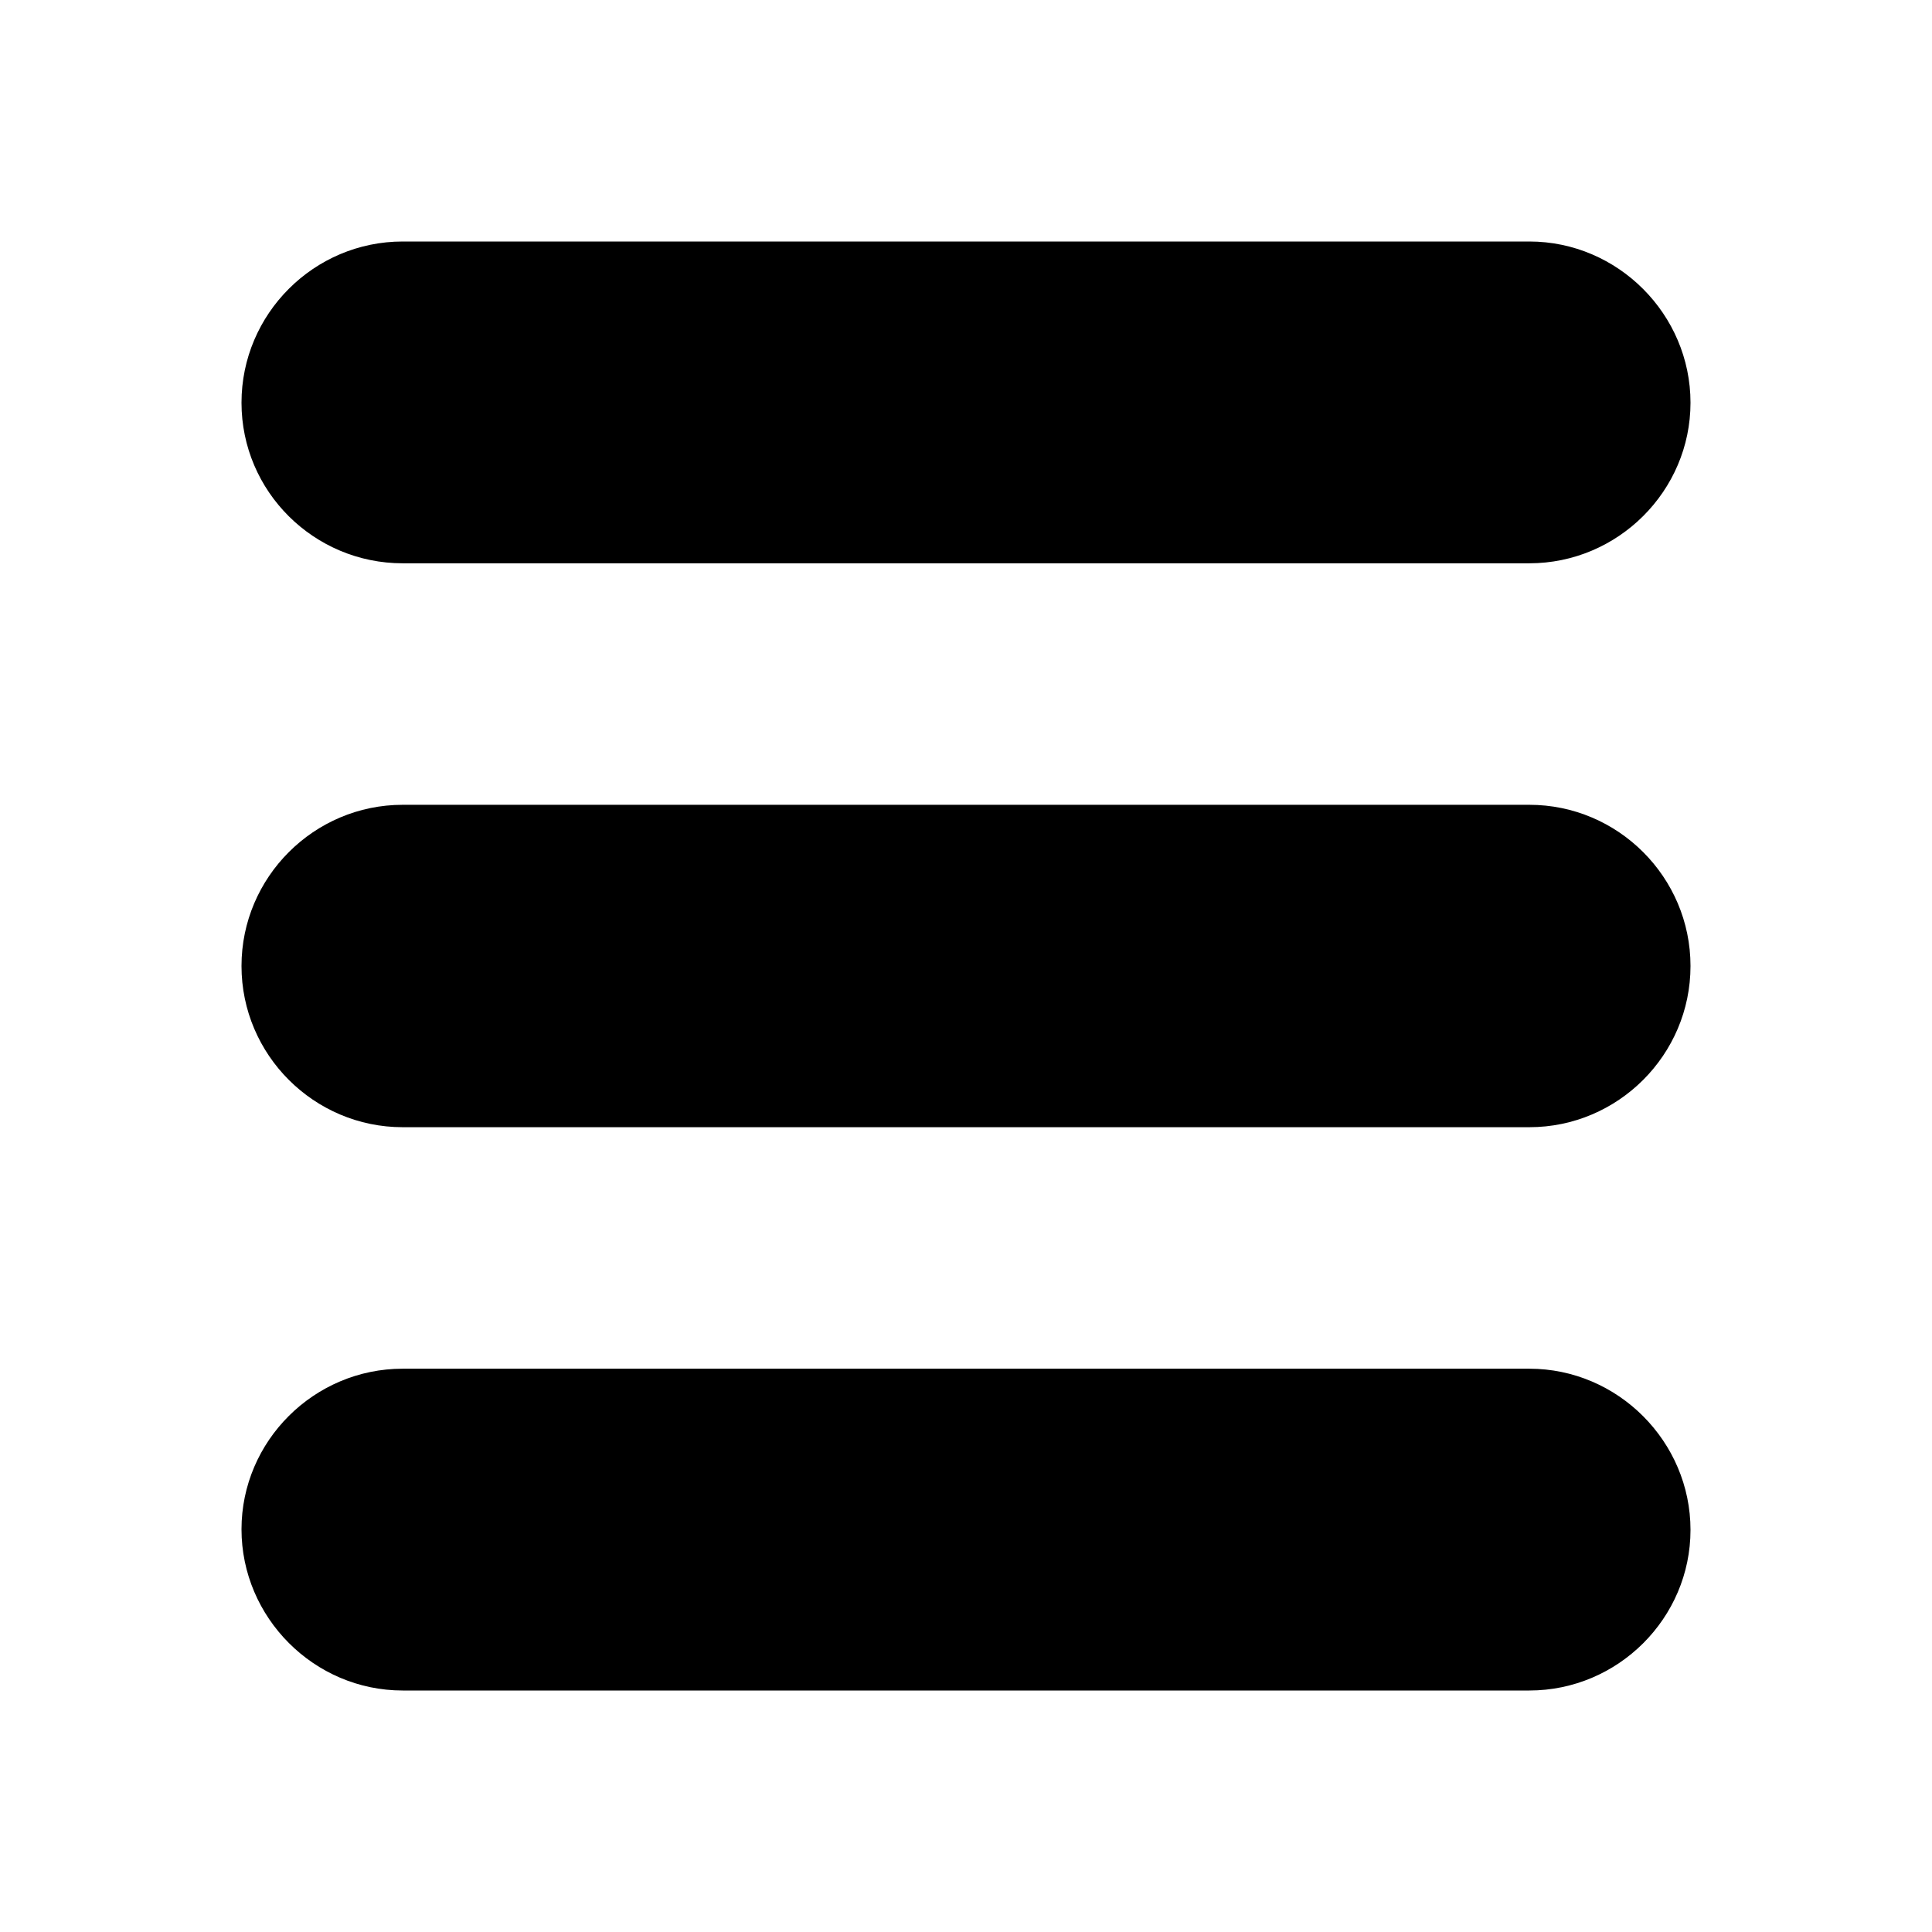
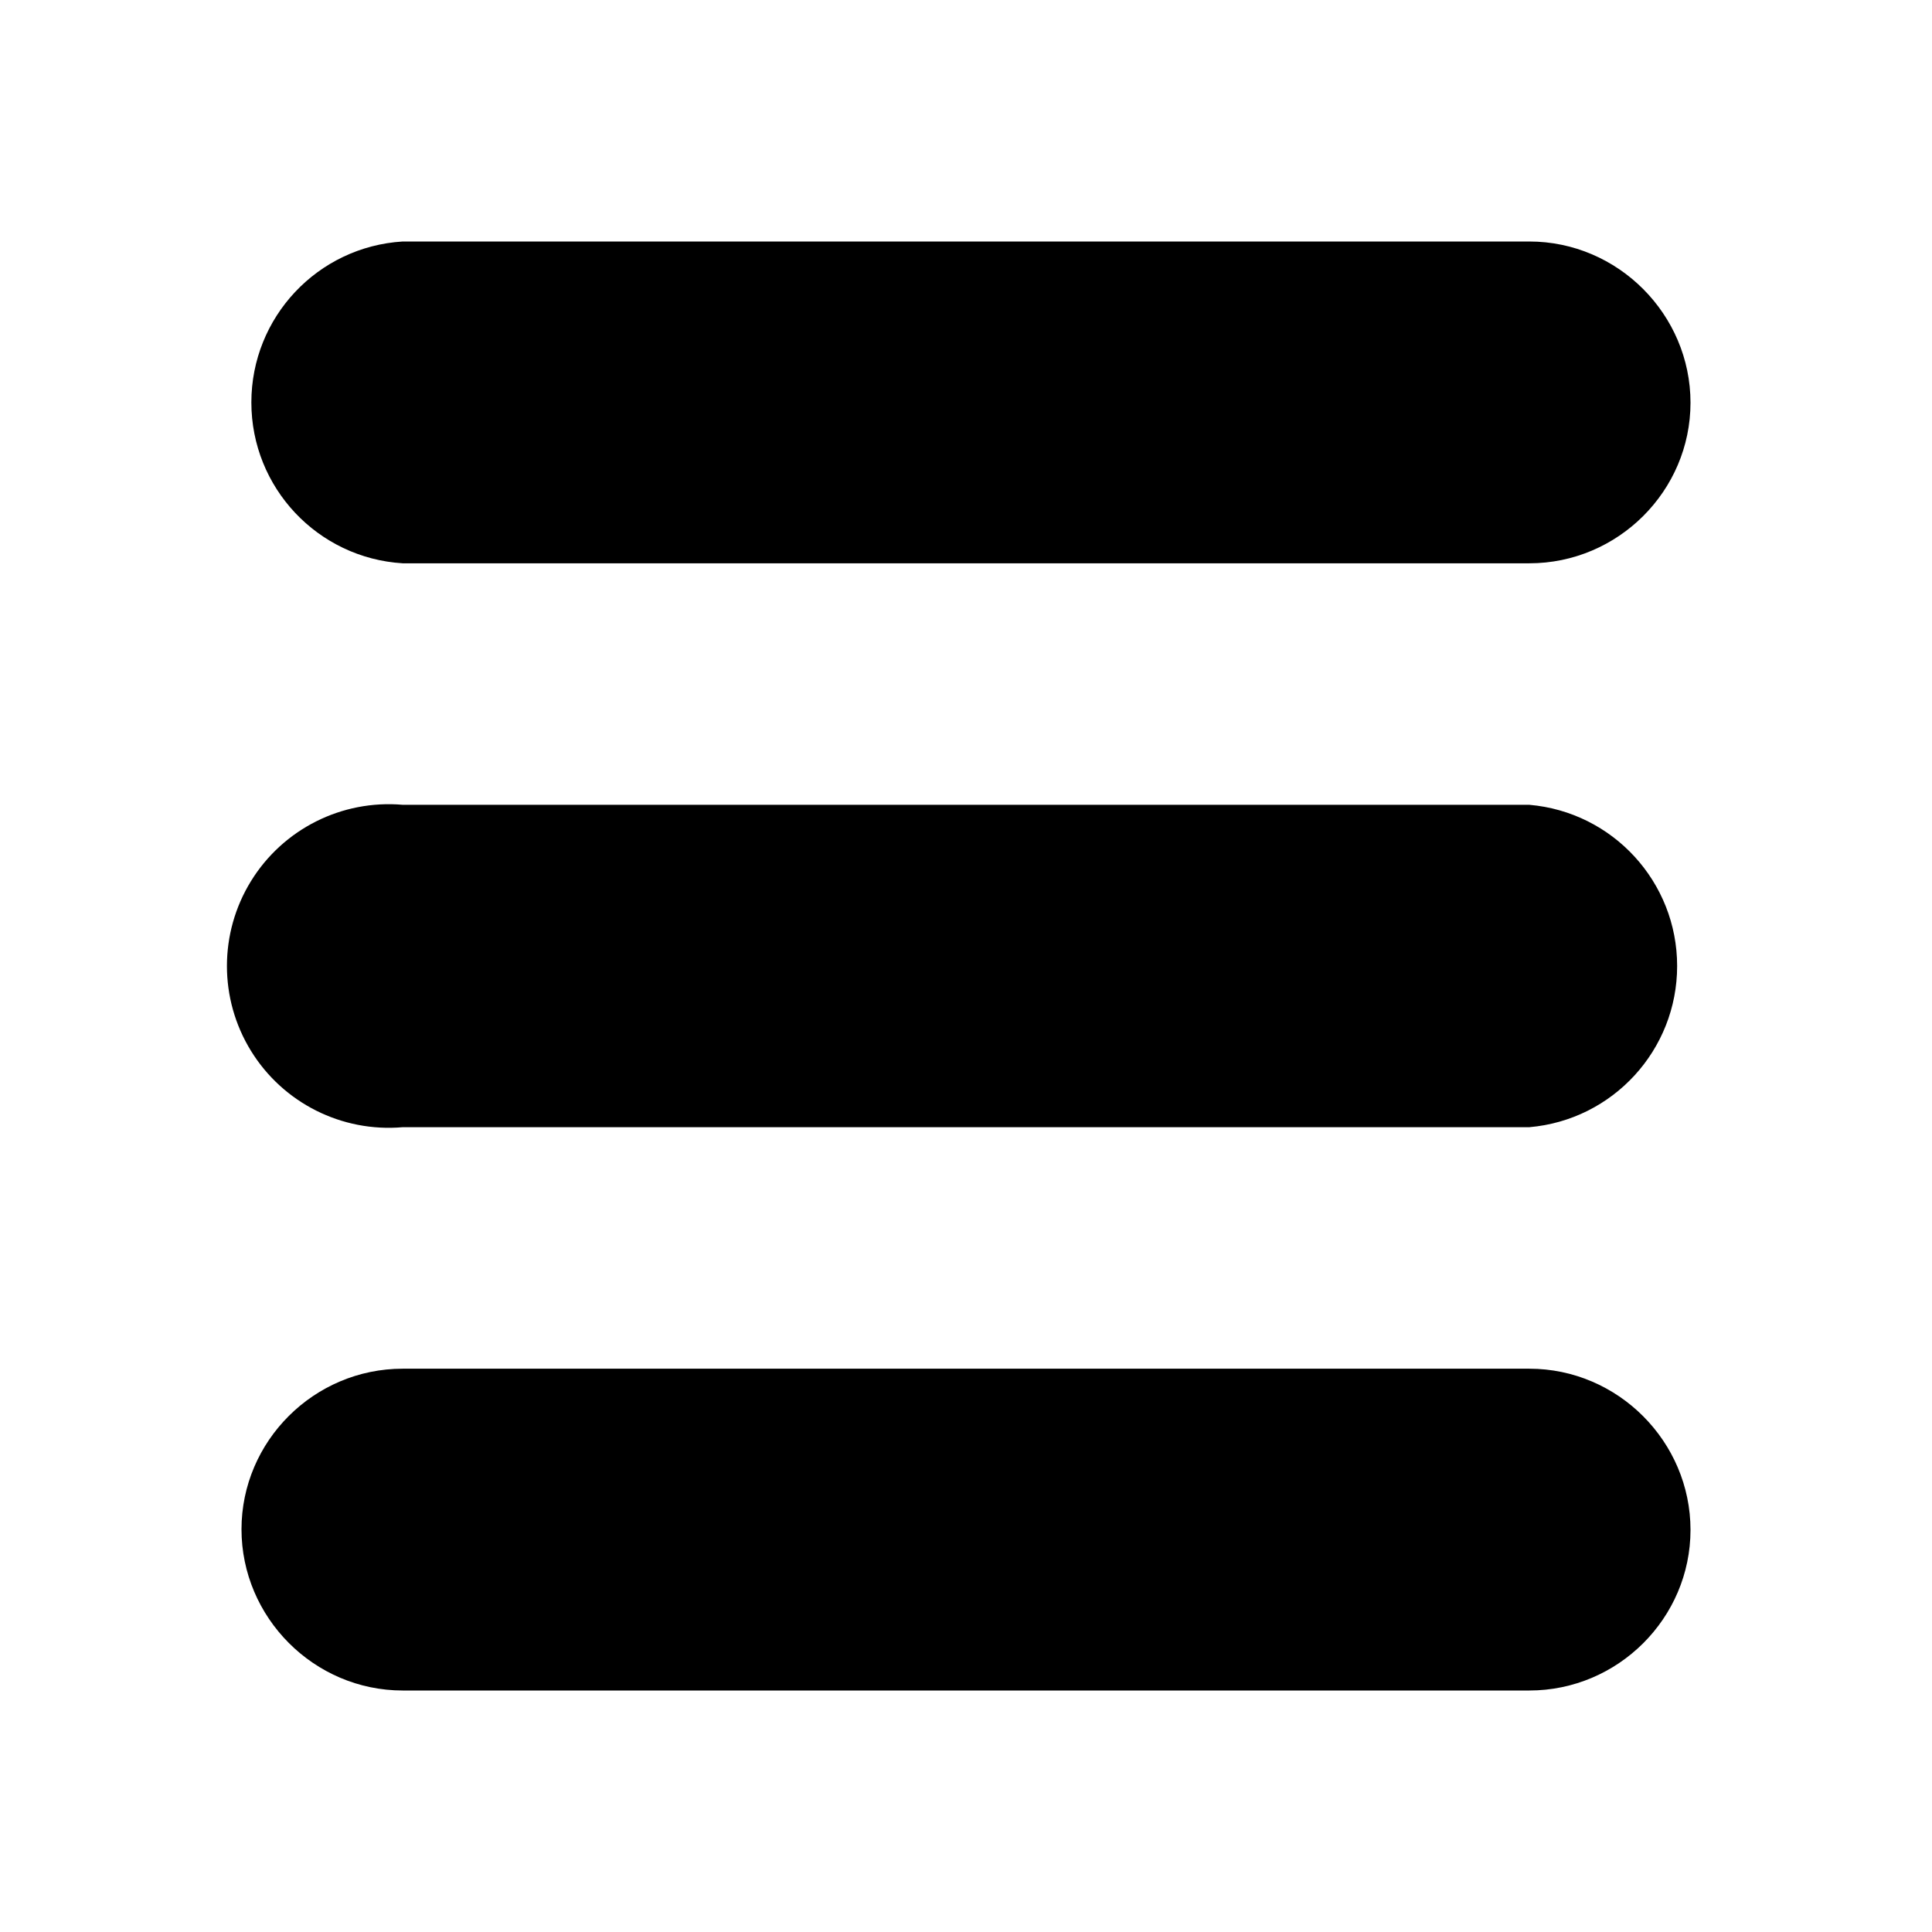
<svg xmlns="http://www.w3.org/2000/svg" width="32" height="32" viewBox="0 0 32 32">
-   <path d="M25.33 22.67H6.67C5.2 22.67 4 23.87 4 25.33S5.2 28 6.67 28h18.66C26.8 28 28 26.8 28 25.34s-1.2-2.67-2.67-2.67zm0-9.34H6.67C5.2 13.33 4 14.53 4 16s1.2 2.67 2.67 2.67h18.66c1.47 0 2.67-1.2 2.67-2.67s-1.2-2.67-2.67-2.67zm0-9.33H6.67C5.2 4 4 5.2 4 6.67s1.2 2.66 2.67 2.66h18.66c1.47 0 2.67-1.2 2.67-2.66S26.8 4 25.33 4z" />
+   <path d="M25.33 22.67H6.67C5.2 22.67 4 23.87 4 25.33S5.2 28 6.67 28h18.66C26.8 28 28 26.8 28 25.34s-1.2-2.67-2.67-2.67zm0-9.34H6.67a2.68 2.68 0 1 0 0 5.34h18.66a2.68 2.68 0 0 0 0-5.34zm0-9.33H6.67a2.67 2.67 0 0 0 0 5.33h18.66c1.47 0 2.67-1.2 2.67-2.66S26.8 4 25.33 4z" />
</svg>
